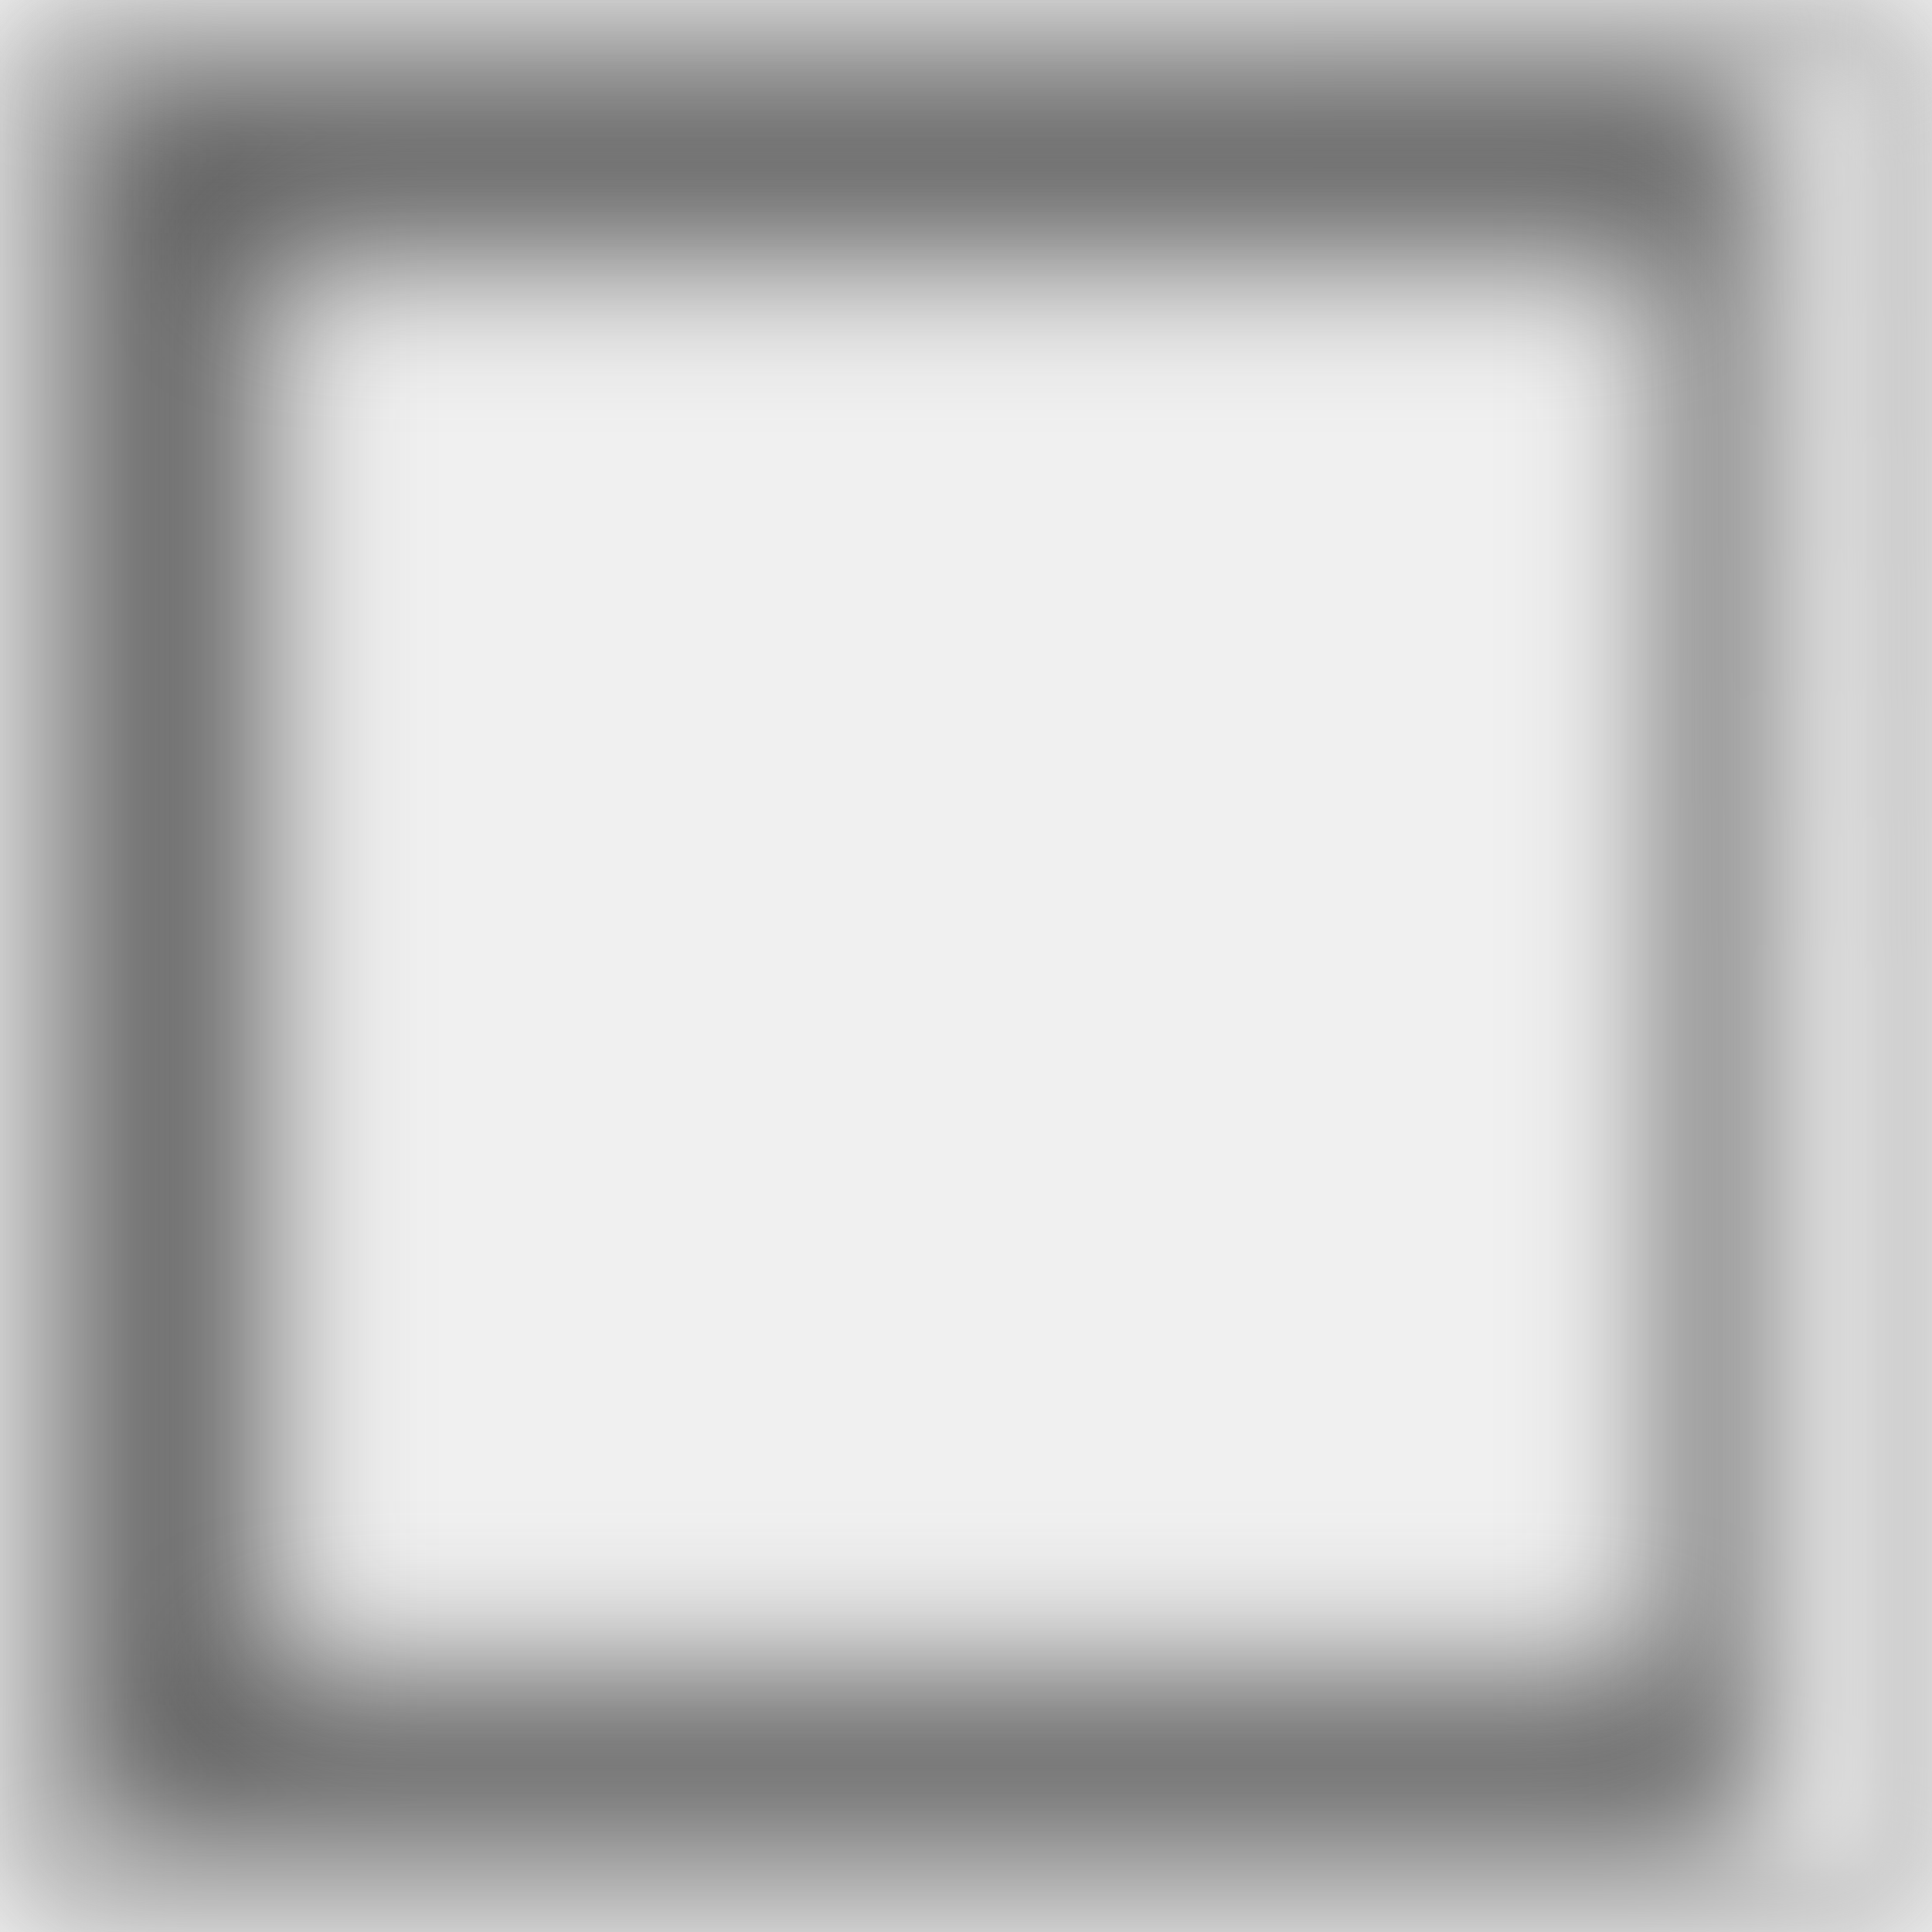
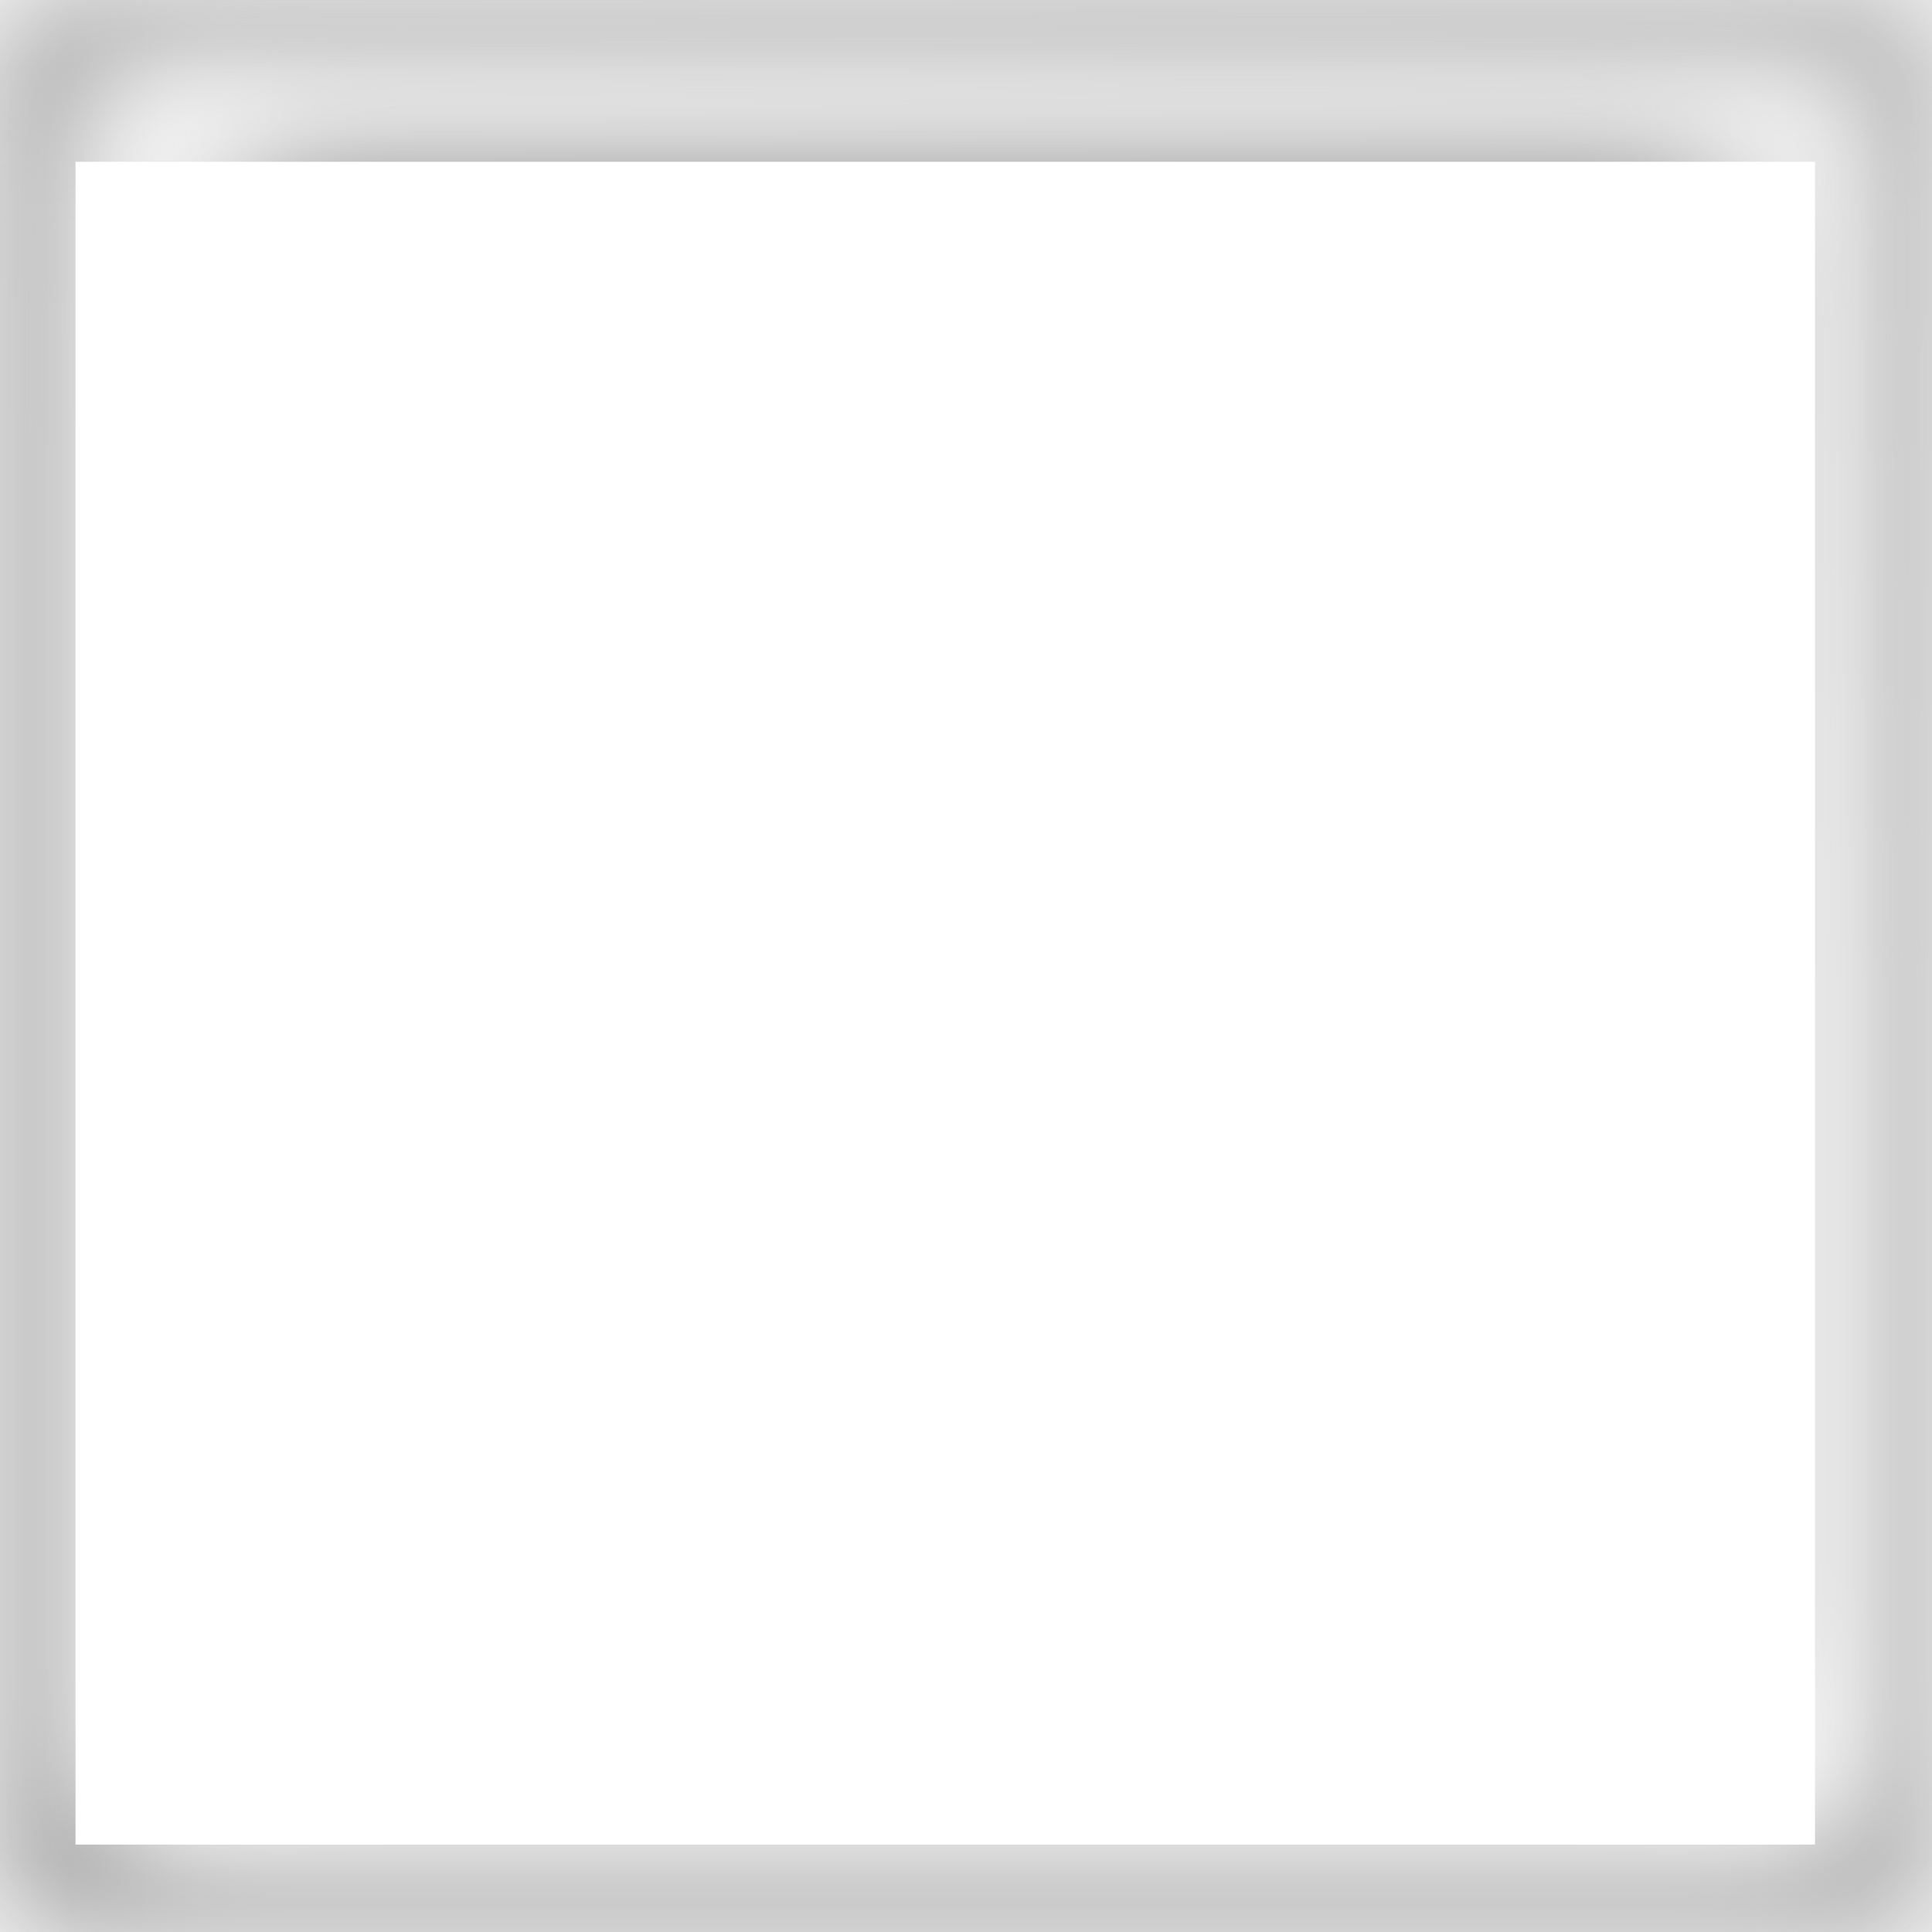
<svg xmlns="http://www.w3.org/2000/svg" xmlns:xlink="http://www.w3.org/1999/xlink" width="3mm" height="3mm" viewBox="0 0 3 3" version="1.1" id="svg1" xml:space="preserve">
  <defs id="defs1">
    <linearGradient id="linearGradient20">
      <stop style="stop-color:#ffffff;stop-opacity:1;" offset="0.401" id="stop21" />
      <stop style="stop-color:#9d9d9d;stop-opacity:1;" offset="0.693" id="stop20" />
    </linearGradient>
    <linearGradient id="swatch76">
      <stop style="stop-color:#ffffff;stop-opacity:1;" offset="0.385" id="stop76" />
      <stop style="stop-color:#e8e8e8;stop-opacity:1;" offset="0.479" id="stop80" />
      <stop style="stop-color:#e5e5e5;stop-opacity:1;" offset="0.498" id="stop79" />
      <stop style="stop-color:#676767;stop-opacity:1;" offset="0.588" id="stop78" />
    </linearGradient>
-     <filter style="color-interpolation-filters:sRGB" id="filter17" x="-0.229" y="-0.227" width="1.458" height="1.455">
+     <filter style="color-interpolation-filters:sRGB" id="filter17" x="-0.249" y="-0.251" width="1.499" height="1.502">
      <feGaussianBlur stdDeviation="0.11 0.11" result="blur" id="feGaussianBlur17" />
    </filter>
-     <filter style="color-interpolation-filters:sRGB" id="filter18" x="-0.146" y="-0.139" width="1.292" height="1.278">
+     <filter style="color-interpolation-filters:sRGB" id="filter18" x="-0.164" y="-0.162" width="1.329" height="1.325">
      <feGaussianBlur stdDeviation="0.11 0.11" result="blur" id="feGaussianBlur18" />
    </filter>
    <linearGradient xlink:href="#linearGradient20" id="linearGradient21" x1="93.239" y1="131.629" x2="110.789" y2="74.224" gradientUnits="userSpaceOnUse" gradientTransform="translate(-0.08806549,-0.08702889)" />
    <filter style="color-interpolation-filters:sRGB" id="filter7" x="-0.027" y="-0.202" width="1.055" height="1.403">
      <feGaussianBlur stdDeviation="0.4 0.4" result="blur" id="feGaussianBlur7" />
    </filter>
  </defs>
  <g id="layer1" transform="translate(-72.01172,-99.17578)">
-     <rect style="fill:none;stroke:#5d5d5d;stroke-width:0.797;stroke-linejoin:bevel;stroke-dasharray:none;stroke-opacity:1;filter:url(#filter17)" id="rect2" width="2.891" height="2.912" x="73.712" y="99.679" ry="0" transform="matrix(1.044582,0,0,1.044582,-4.996731,-4.967539)" />
-     <rect style="fill:none;stroke:url(#linearGradient21);stroke-width:0.299;stroke-linejoin:bevel;stroke-dasharray:none;stroke-opacity:1;filter:url(#filter18)" id="rect4" width="2.83" height="2.977" x="73.768" y="99.735" ry="0" transform="matrix(1.044582,0,0,1.044582,-5.102803,-5.073612)" />
+     <g id="g1" transform="translate(0.09354432,-0.1110839)">
+       <rect style="fill:none;stroke:#5d5d5d;stroke-width:0.797;stroke-linejoin:bevel;stroke-dasharray:none;stroke-opacity:1;filter:url(#filter17)" id="rect2" width="2.656" height="2.638" x="73.914" y="99.69" ry="0" transform="matrix(1.044582,0,0,1.044582,-5.148736,-4.754138)" />
+       <rect style="fill:none;stroke:url(#linearGradient21);stroke-width:0.299;stroke-linejoin:bevel;stroke-dasharray:none;stroke-opacity:1;filter:url(#filter18)" id="rect4" width="2.516" height="2.546" x="74.015" y="99.914" ry="0" transform="matrix(1.044582,0,0,1.044582,-5.190497,-4.942062)" />
+     </g>
    <rect style="fill:none;stroke:#ffffff;stroke-width:1.4;stroke-linejoin:bevel;stroke-dasharray:none;stroke-opacity:0.697;filter:url(#filter7)" id="rect7" width="60.663" height="8.232" x="69.98" y="82.297" />
+     <rect style="fill:#ffffff;stroke-width:0.5;stroke-linecap:round" id="rect1" width="2.701" height="2.613" x="72.129" y="99.427" />
  </g>
</svg>
